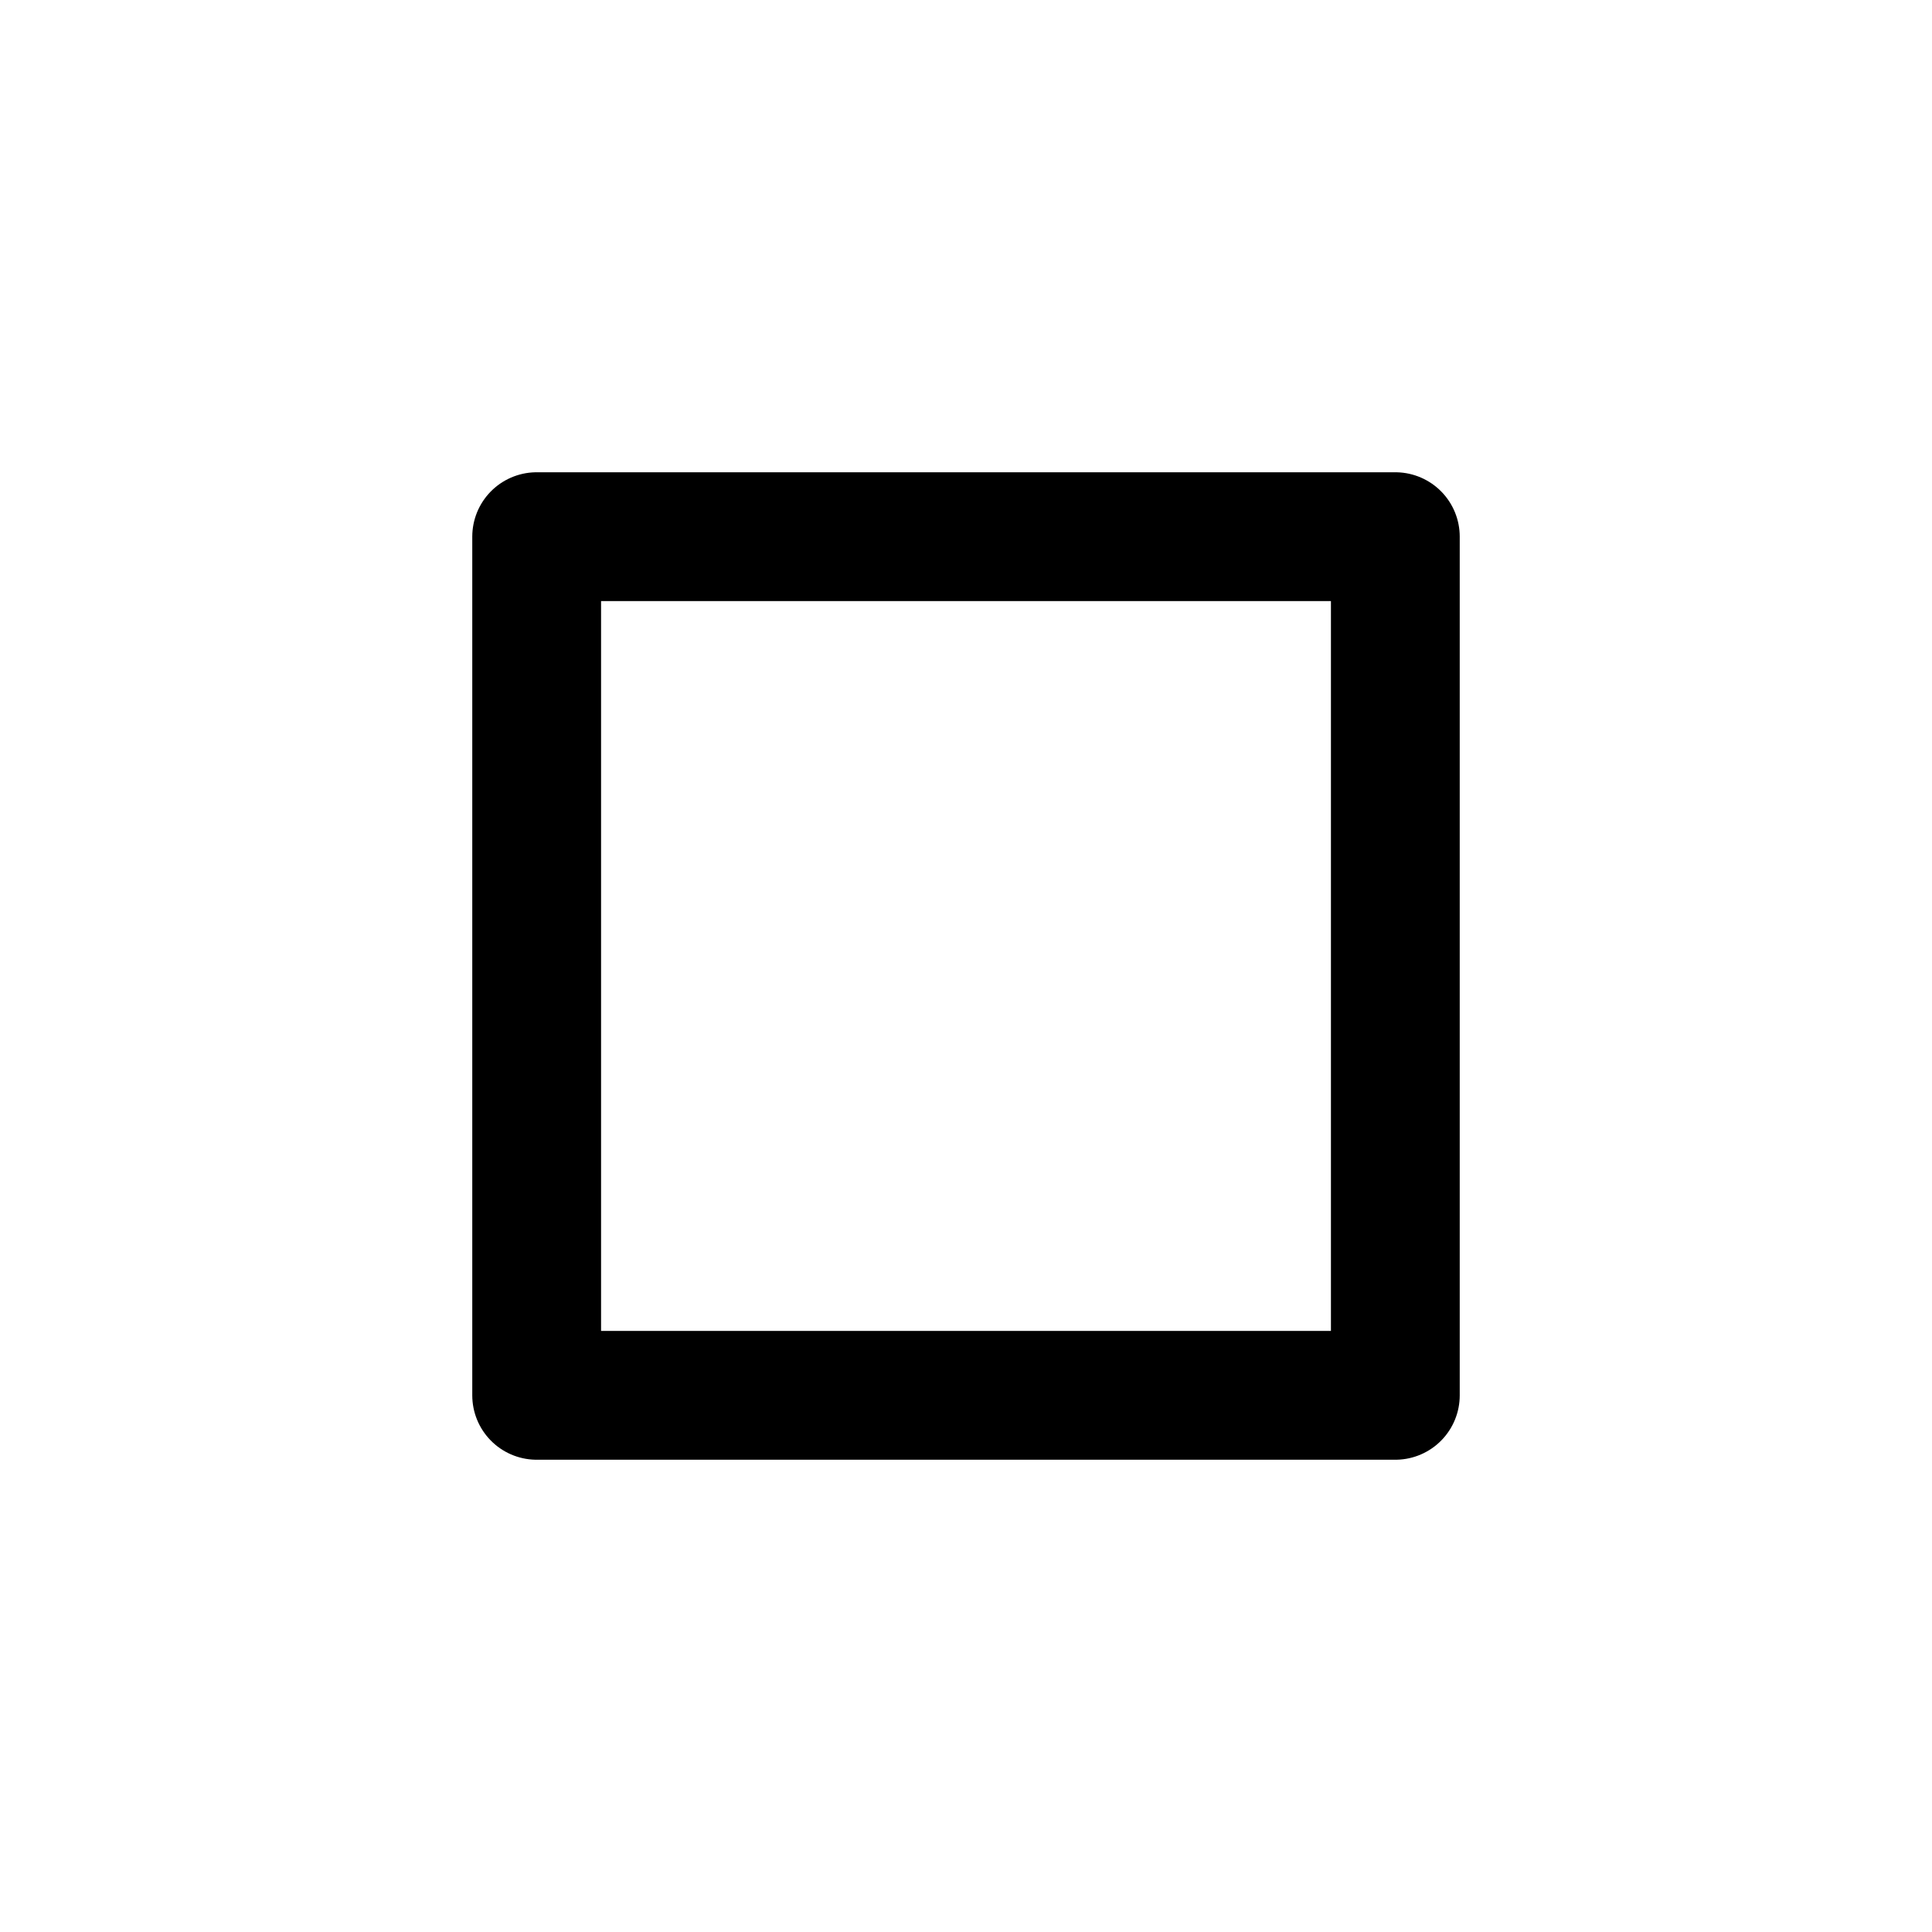
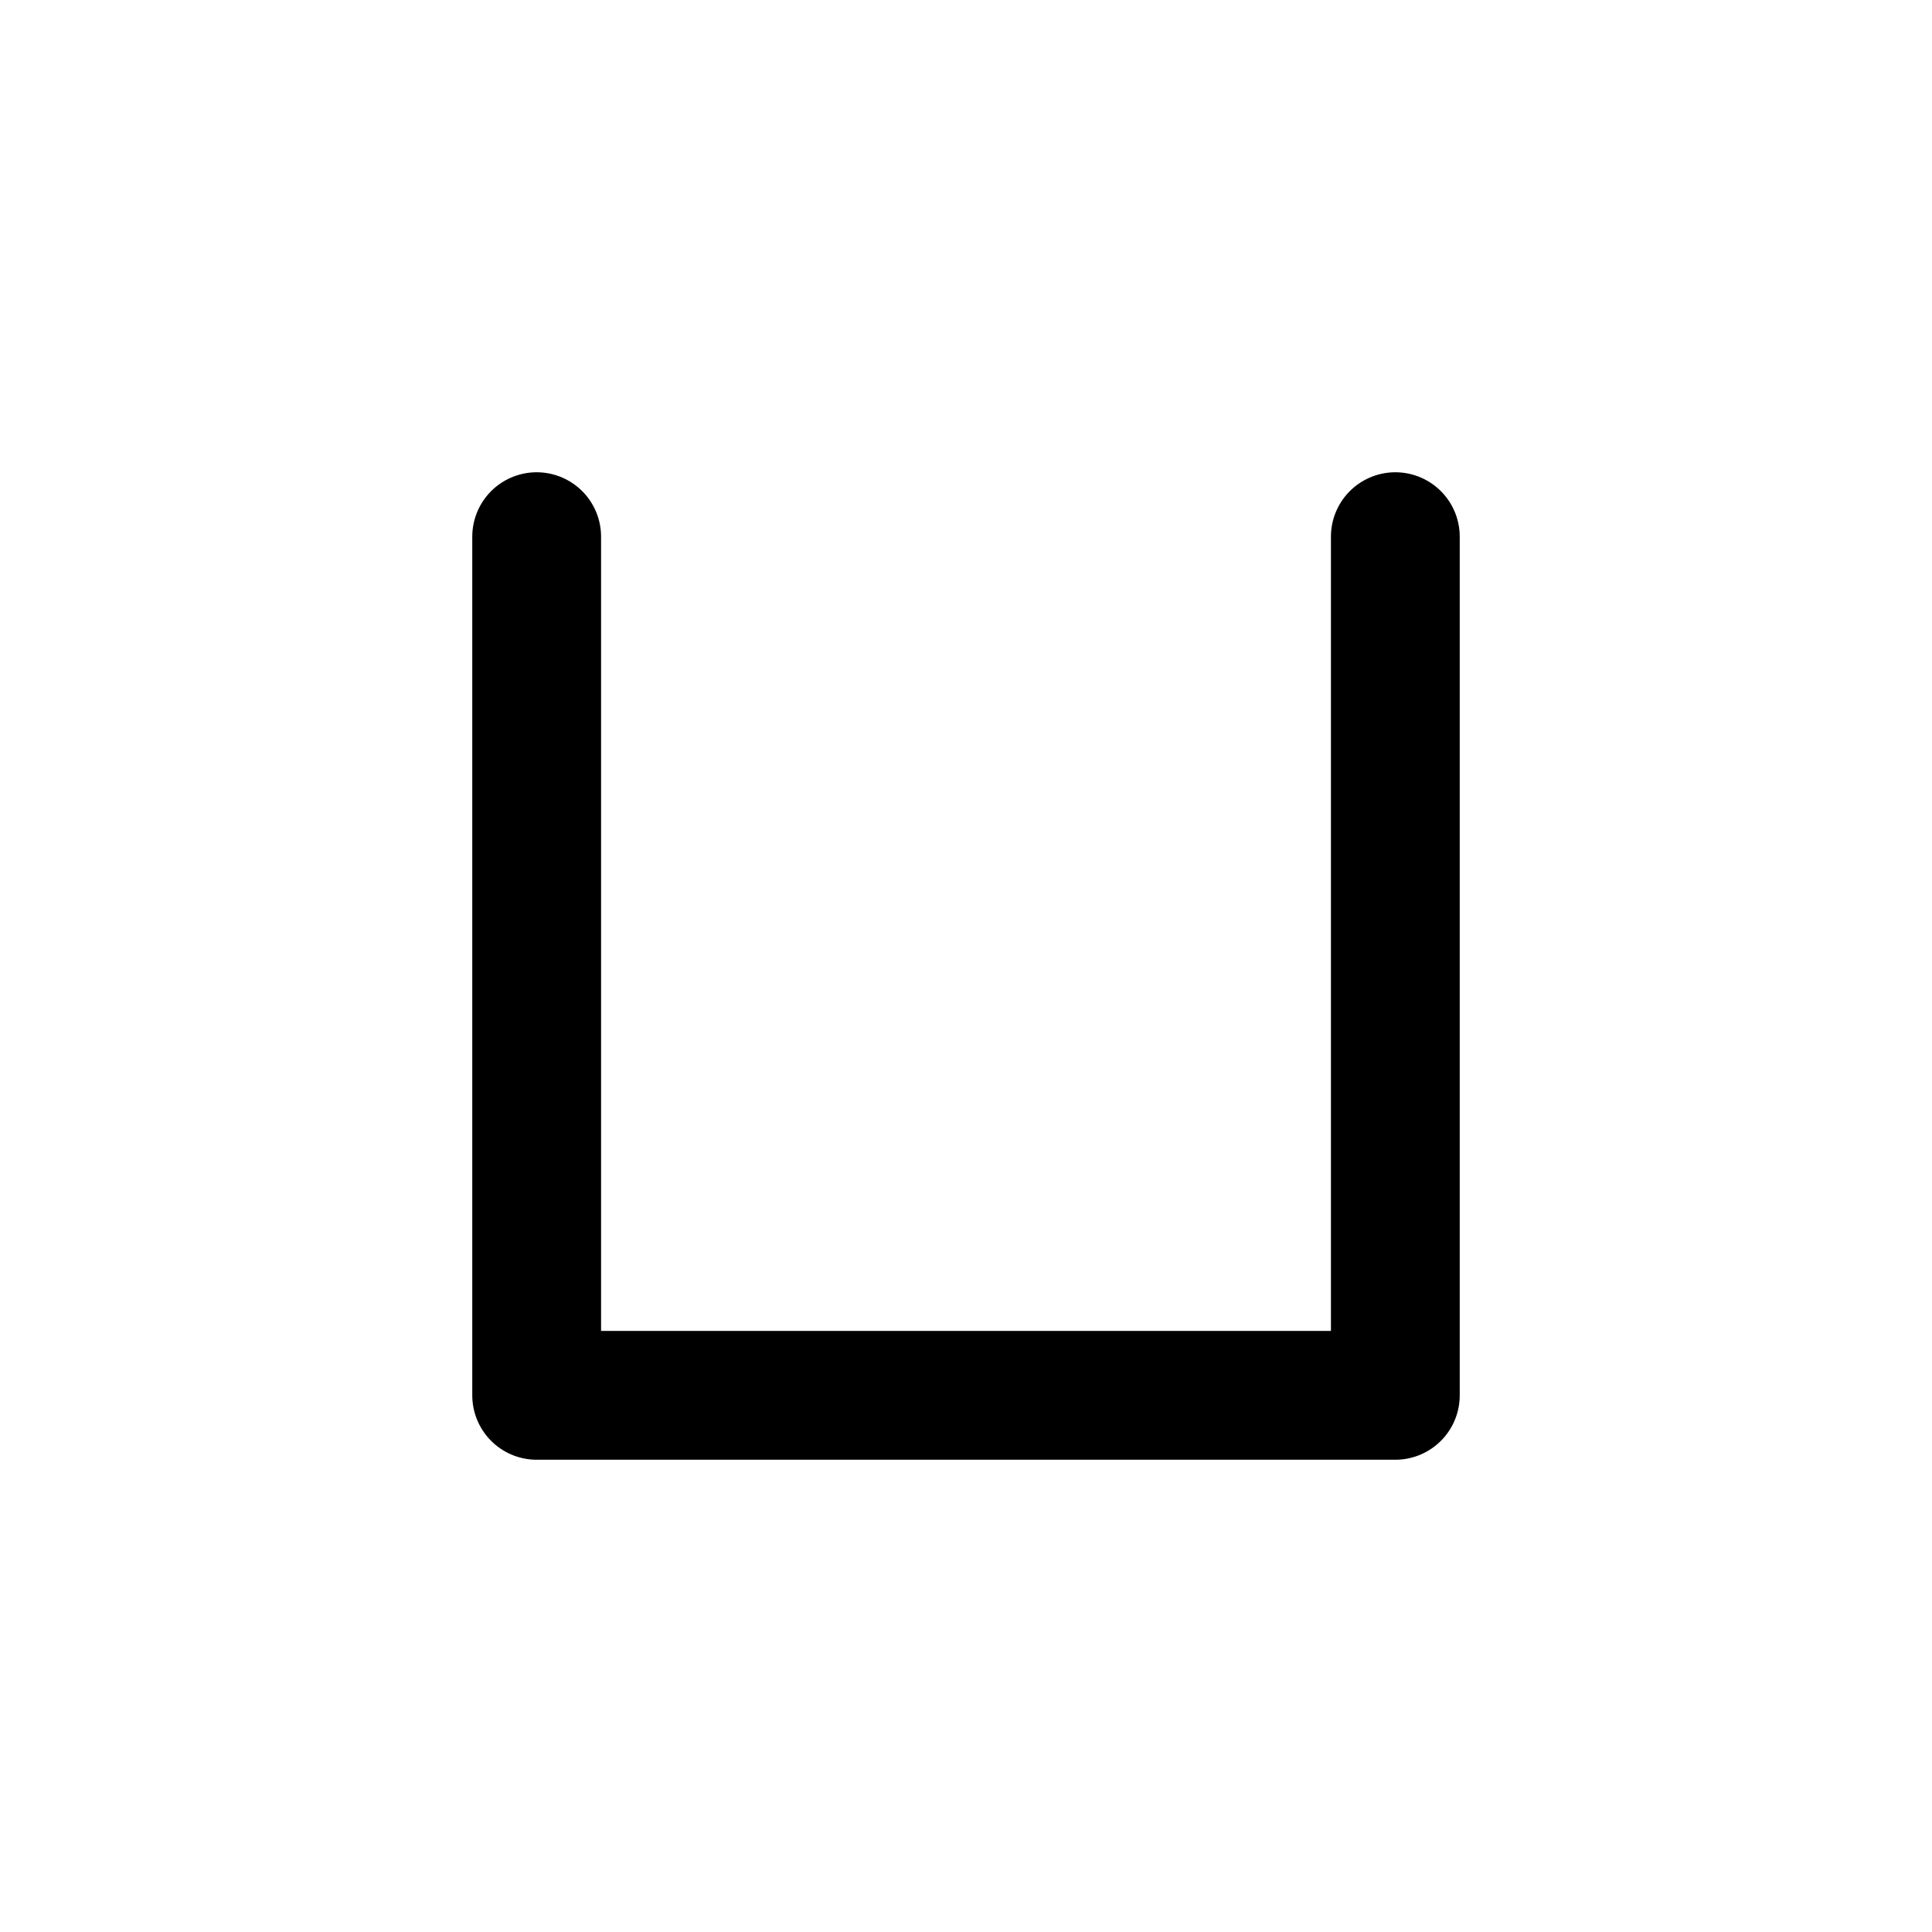
<svg xmlns="http://www.w3.org/2000/svg" viewBox="0 0 45 45" version="1.1" xml:space="preserve" x="0px" y="0px" width="0.5in" height="0.5in" id="svg2">
  <defs id="defs4">
    <style type="text/css" id="style6">
      path,circle {
        stroke:#000000;
        stroke-width: 3;
        stroke-linecap: round;
        stroke-linejoin: round;
        fill: none
      }</style>
  </defs>
-   <path d="m 12.5,32.5 20,0 0,-20 -20,0 0,20 z" id="path8" style="fill:none;stroke:#000000;stroke-width:3;stroke-linecap:round;stroke-linejoin:round" />
+   <path d="m 12.5,12.5 0,20 20,0 0,-20" id="path8" style="fill:none;stroke:#000000;stroke-width:3;stroke-linecap:round;stroke-linejoin:round" />
</svg>
